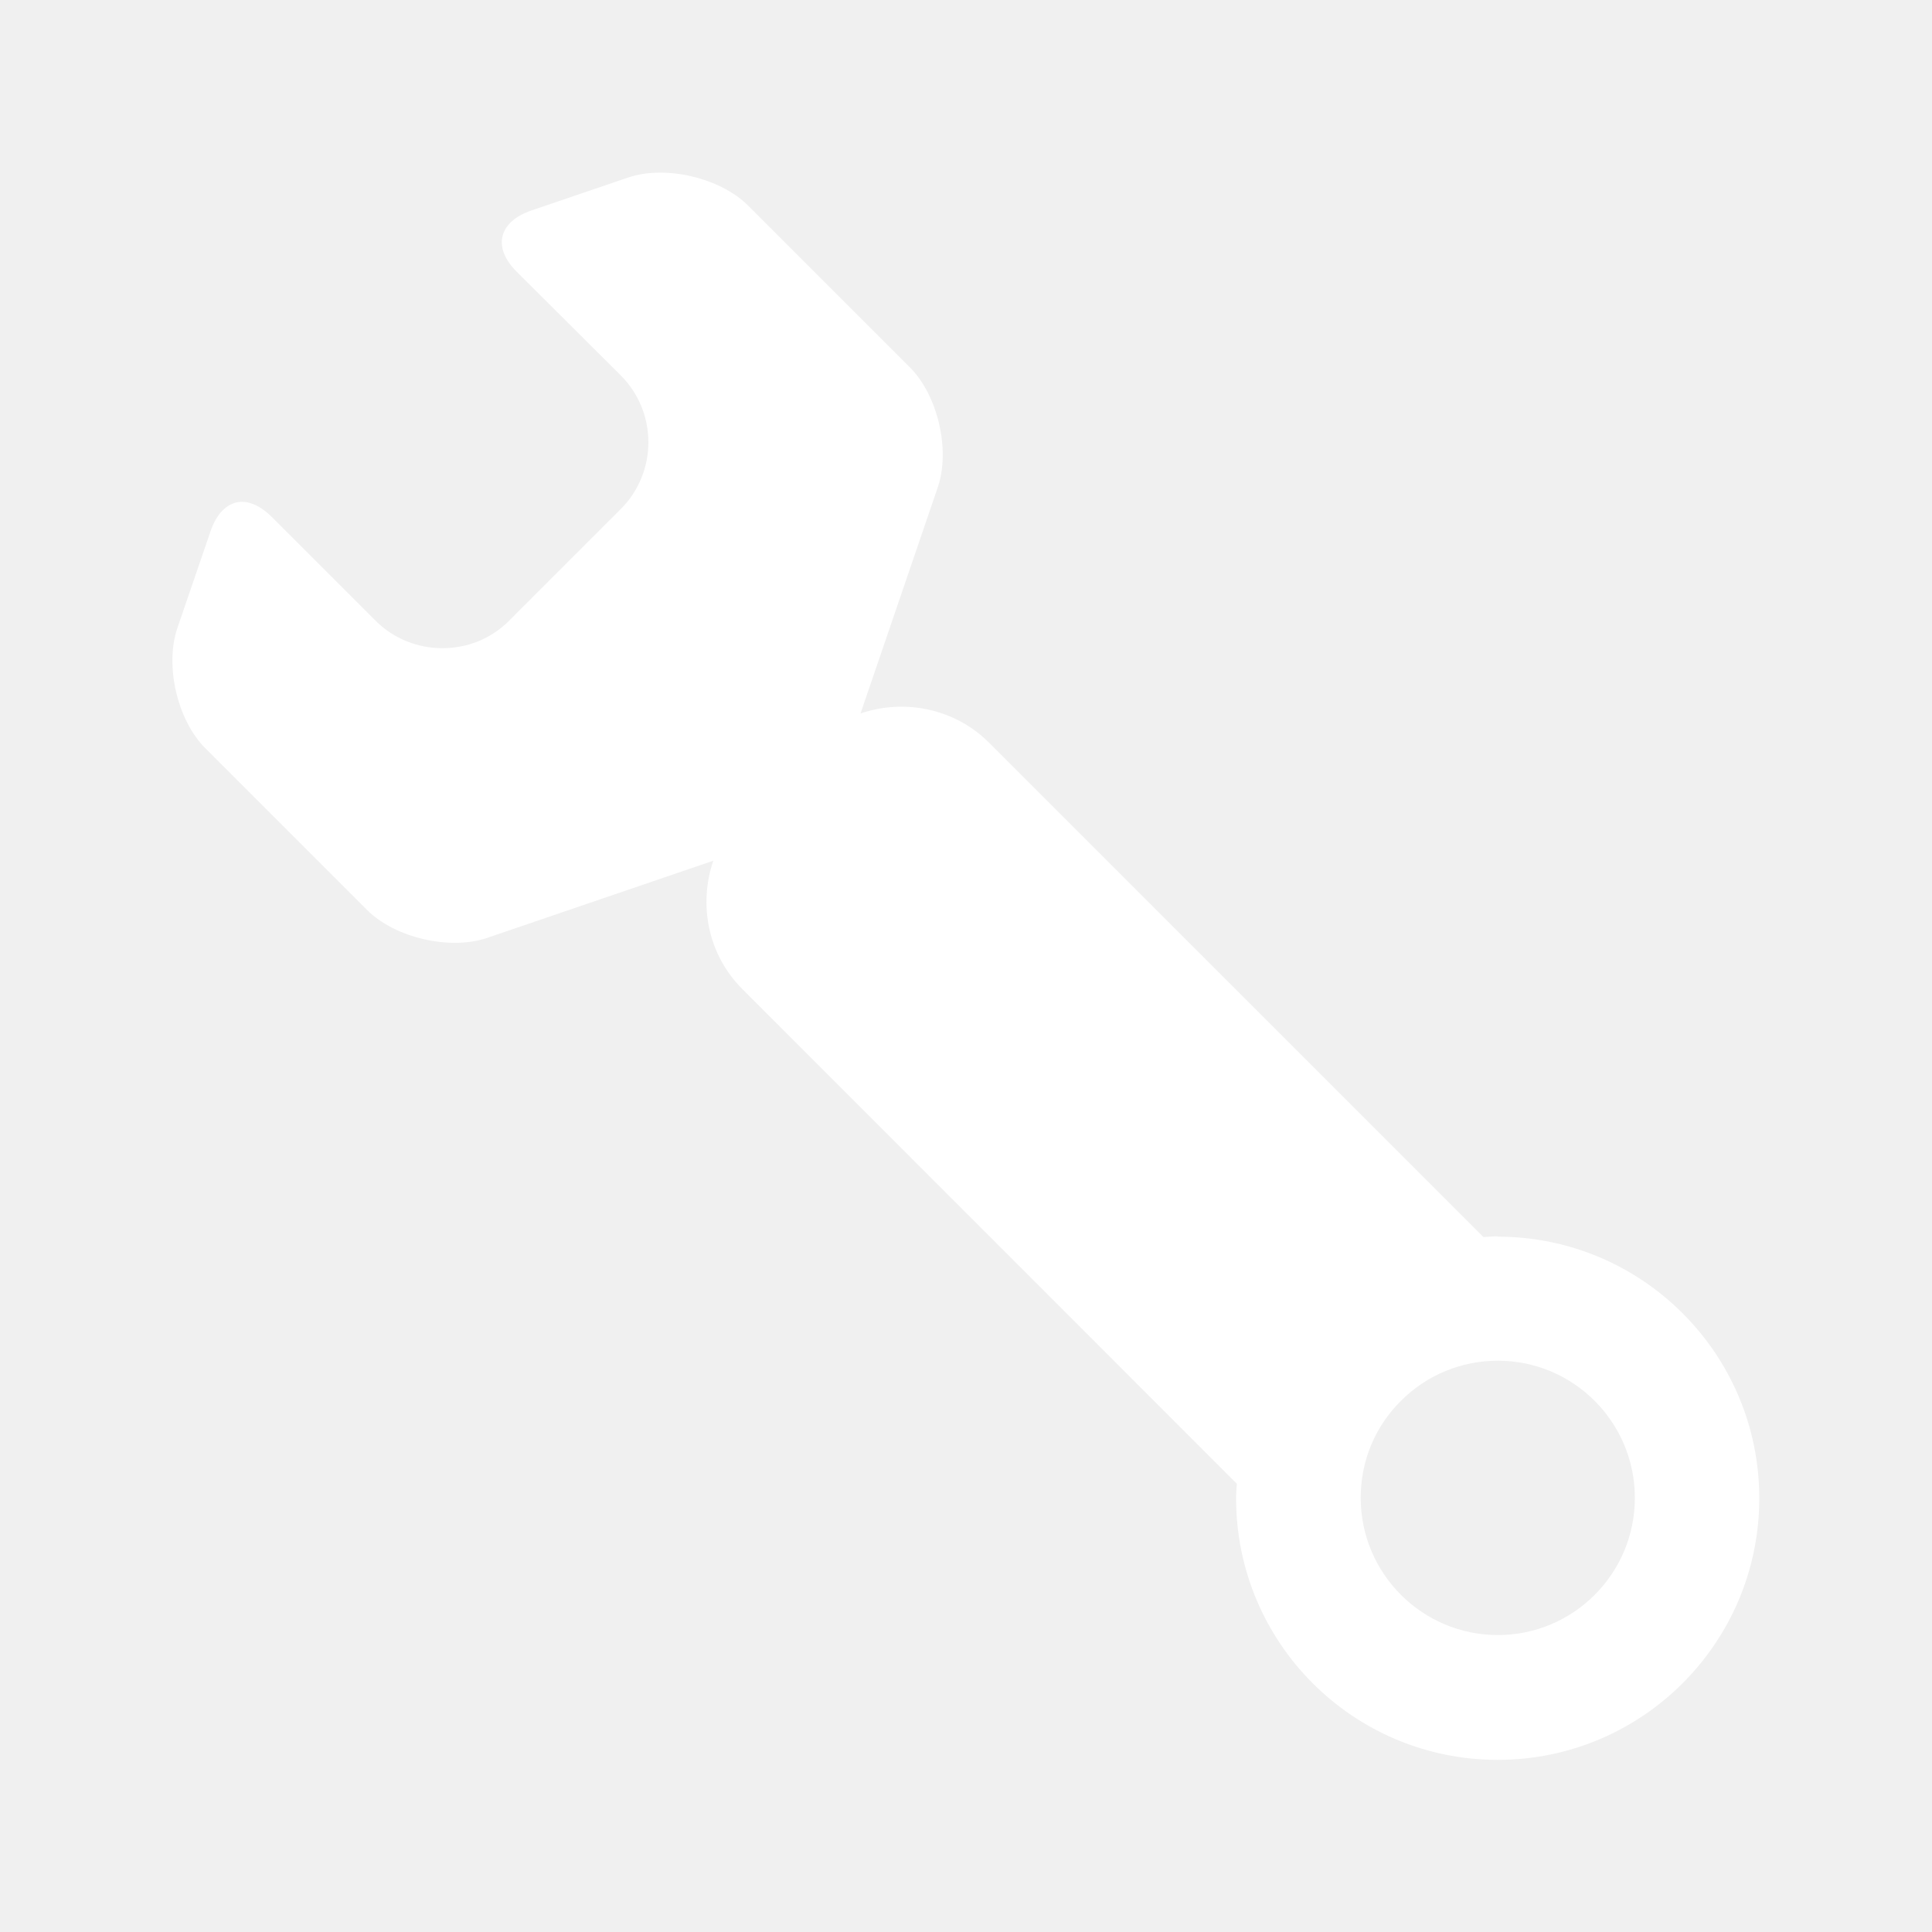
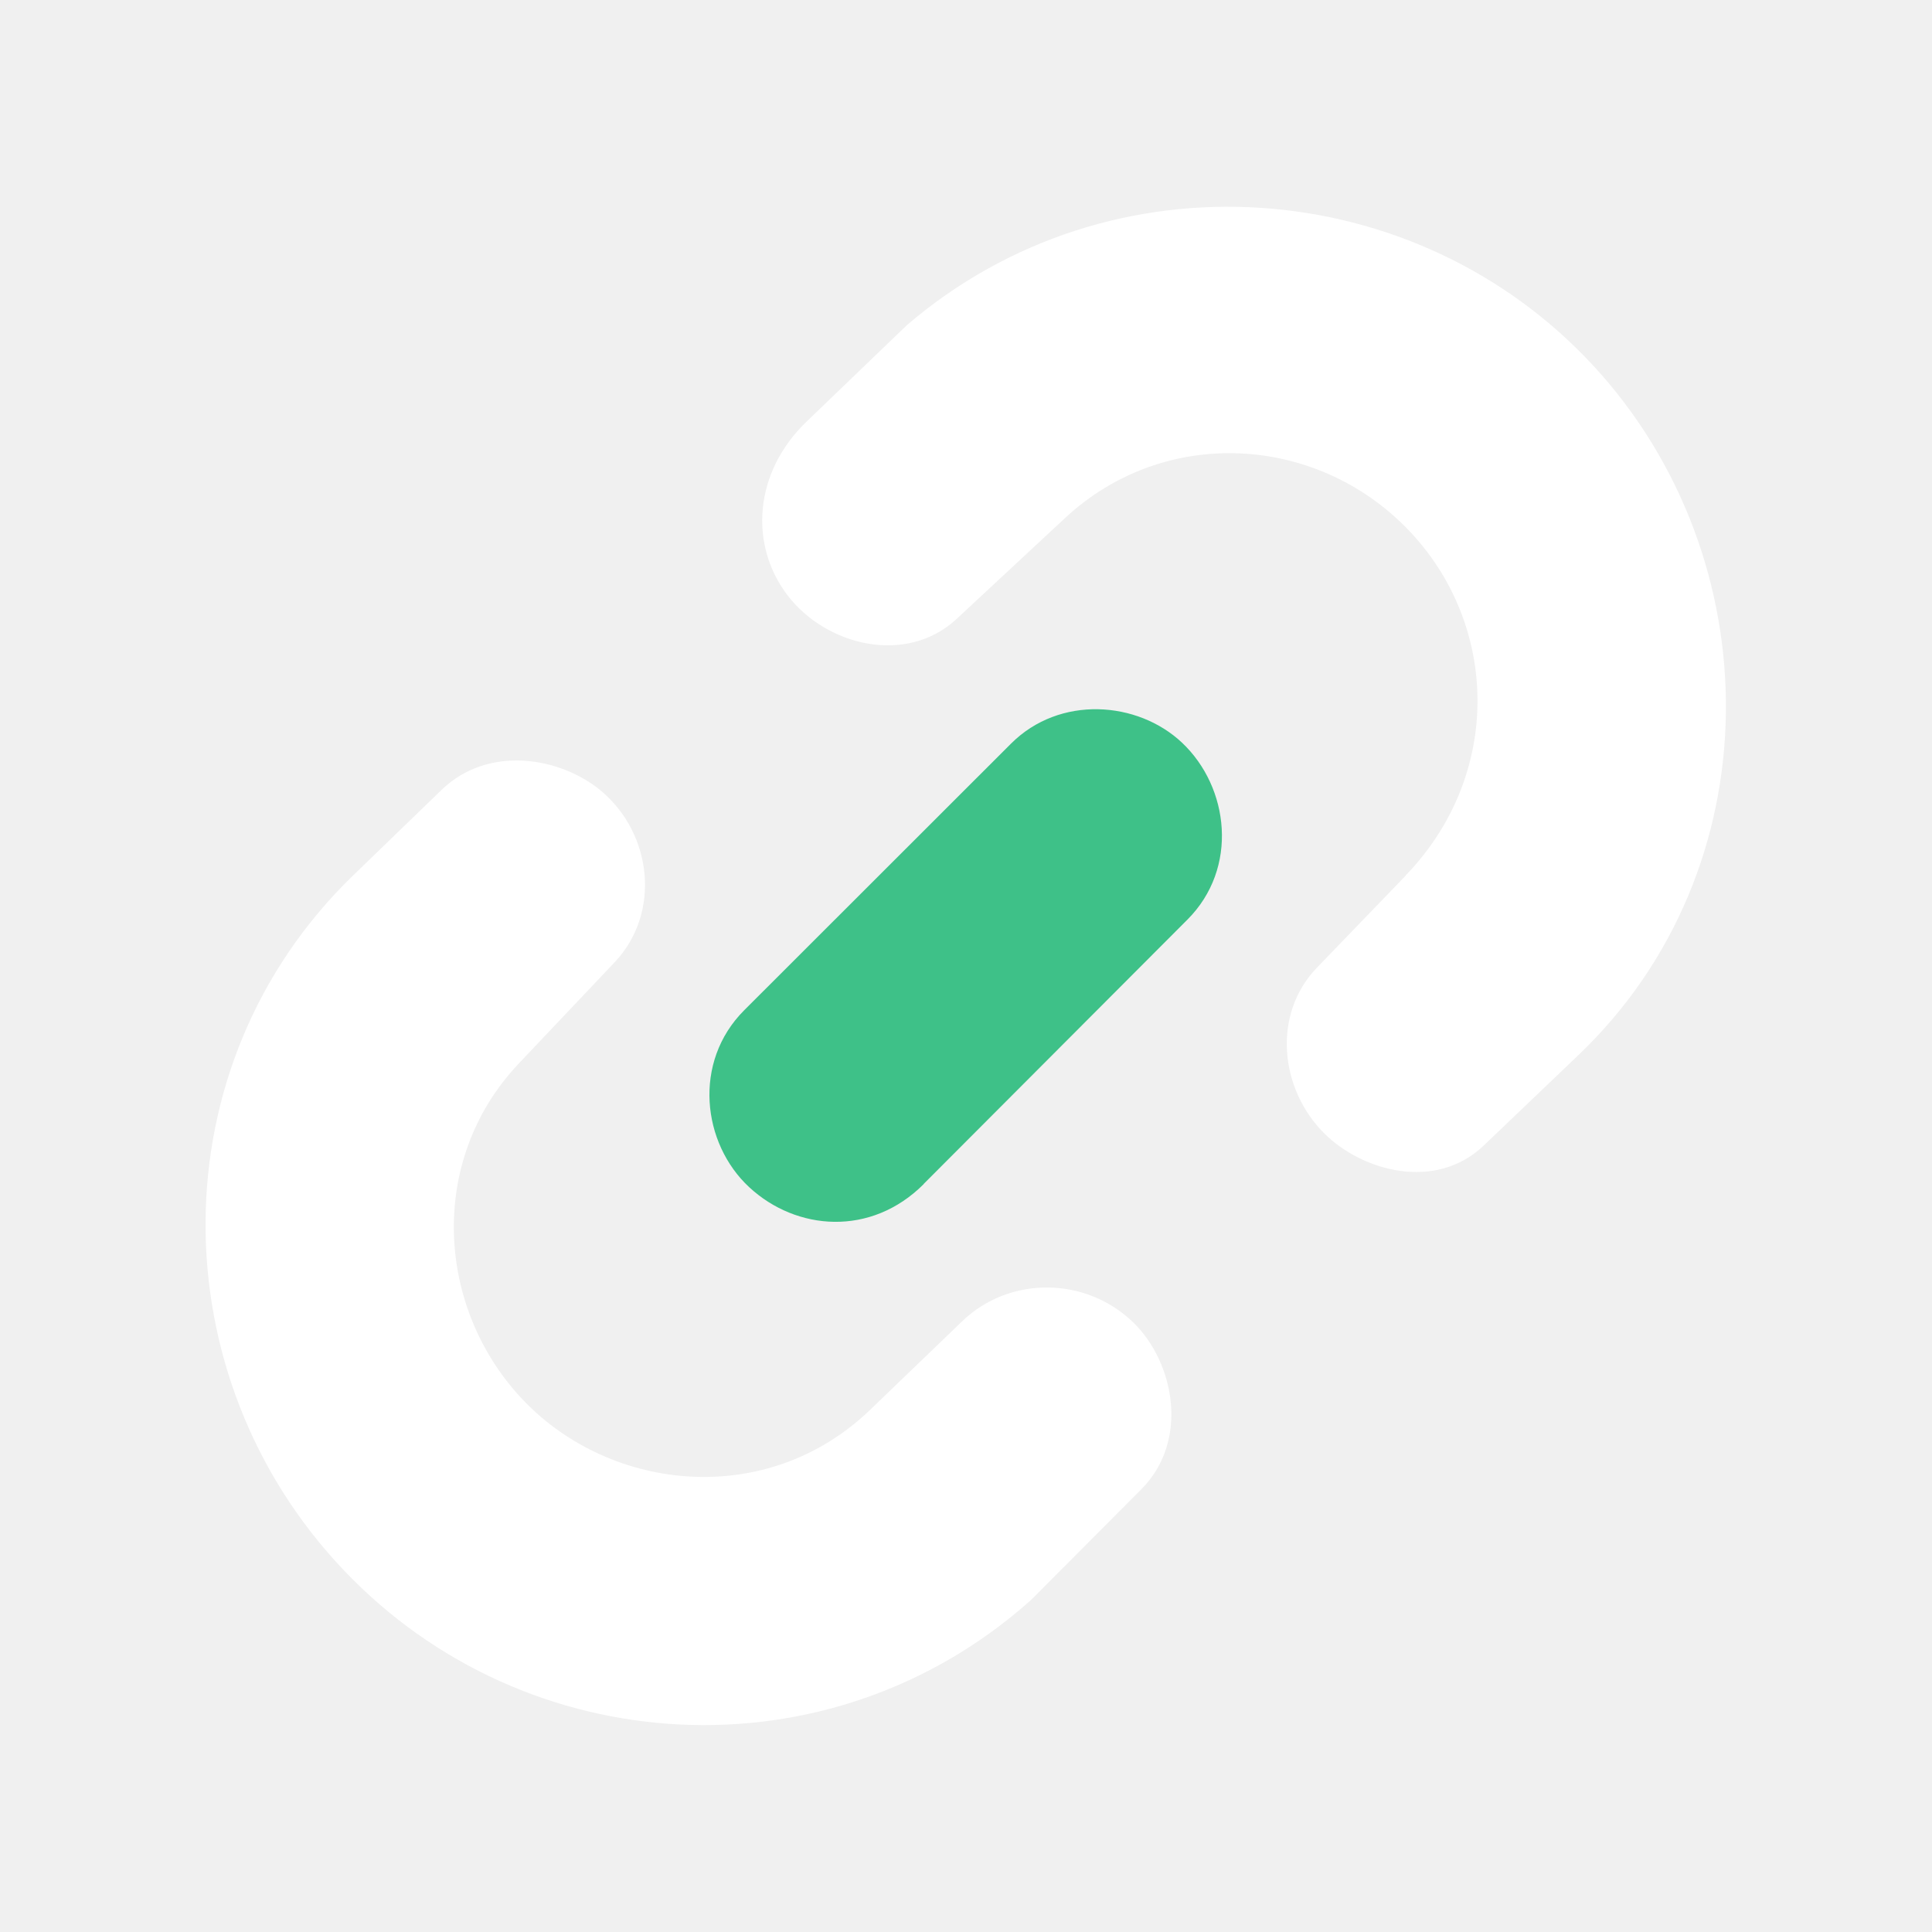
<svg xmlns="http://www.w3.org/2000/svg" id="icons" viewBox="0 0 100 100">
  <defs>
    <style>
-             .cls-1 {
-             fill: #fff;
-             }
-         </style>
+       .cls-1 {
+         fill: #fff;
+       }
+ 
+       .cls-2 {
+         fill: #3ec188;
+       }
+     </style>
  </defs>
-   <path class="cls-1" d="M77.53,63.99h0c-.25,0-.5.03-.75.04l-25.59-25.59c-1.79-1.79-4.4-2.28-6.65-1.51l4-11.71c.66-1.93,0-4.77-1.45-6.21l-8.37-8.37c-1.44-1.44-4.29-2.11-6.21-1.45l-5.02,1.71c-.82.28-1.34.75-1.48,1.33-.14.57.12,1.23.74,1.84l5.39,5.37c1.9,1.91,1.89,5.01-.01,6.91l-5.78,5.78c-.92.92-2.14,1.42-3.45,1.42s-2.55-.51-3.47-1.43l-5.37-5.37c-.62-.61-1.27-.88-1.84-.74-.57.14-1.04.66-1.32,1.48l-1.72,5.02c-.66,1.94,0,4.78,1.45,6.22l8.37,8.37c1.44,1.44,4.28,2.1,6.2,1.45l11.72-4c-.77,2.26-.29,4.86,1.51,6.65l25.59,25.6c-.02.25-.04.5-.04.75,0,7.48,6.06,13.54,13.54,13.54s13.54-6.07,13.54-13.54-6.06-13.54-13.54-13.54ZM77.53,84.63c-3.92,0-7.1-3.19-7.1-7.1,0-1.9.73-3.68,2.08-5.02,1.34-1.34,3.12-2.08,5.02-2.08,3.91,0,7.09,3.18,7.09,7.1s-3.18,7.1-7.09,7.1Z" />
+   <path class="cls-1" d="M72.75,45.32c5.06-5.24,4.84-13.05.1-17.94s-12.58-5.36-17.73-.56l-5.6,5.21c-2.61,2.43-6.77,1.39-8.76-1.22s-1.75-6.36.99-8.99l5.2-5c10.56-9.04,26.35-7.84,35.54,2.13s9.31,26-.77,35.64l-4.92,4.7c-2.5,2.39-6.3,1.32-8.25-.62-2.31-2.29-2.72-6.17-.38-8.59l4.6-4.77Z" />
+   <path class="cls-1" d="M45.03,72.98l4.77-4.59c2.47-2.38,6.46-2.32,8.91.11,2.08,2.07,2.85,6.09.36,8.59l-5.71,5.73c-10.45,9.33-26.16,8.36-35.57-1.55-9.54-10.03-9.69-26.11.49-35.96l4.58-4.43c2.42-2.34,6.17-1.7,8.27.07,2.63,2.22,3.09,6.3.69,8.85l-4.98,5.26c-4.75,5.03-4.26,12.73.28,17.45s12.6,5.58,17.92.46Z" />
+   <path class="cls-2" d="M47.81,61.29c-2.73,2.73-6.59,2.42-9.03.16s-2.94-6.48-.26-9.16l13.81-13.8c2.52-2.52,6.56-2.21,8.85-.05,2.45,2.31,2.94,6.5.28,9.16l-13.65,13.68Z" />
</svg>
